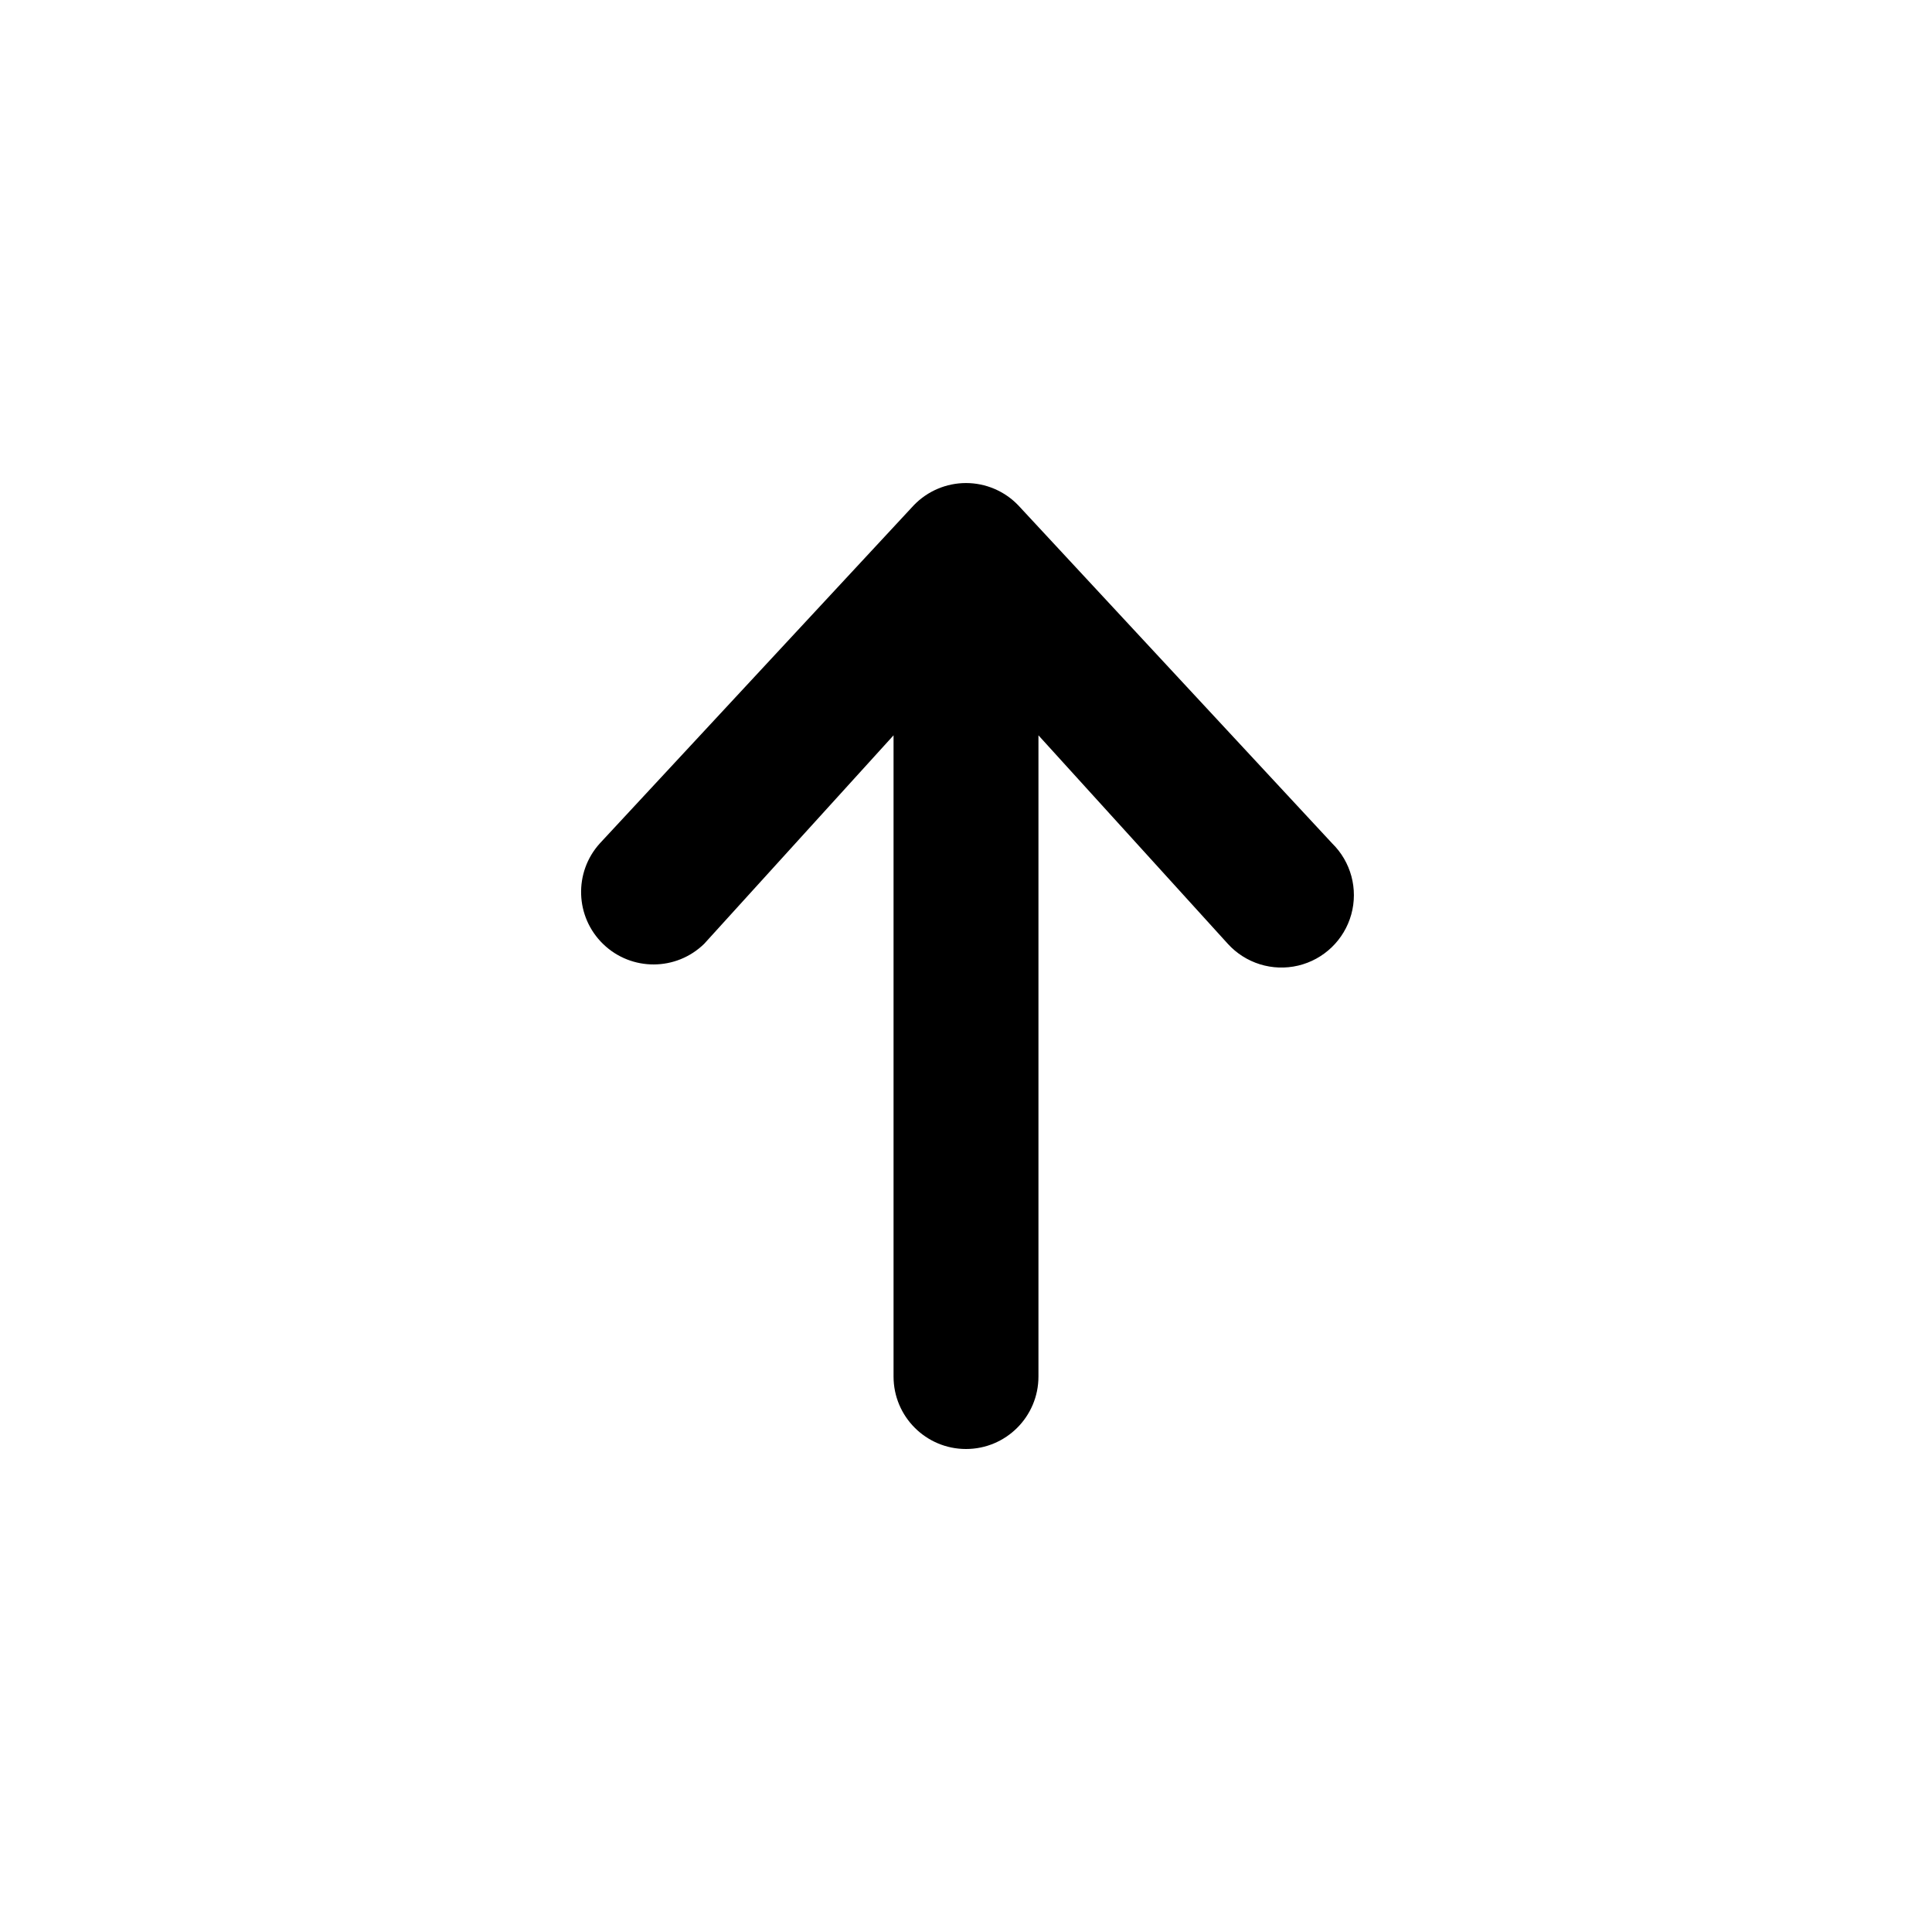
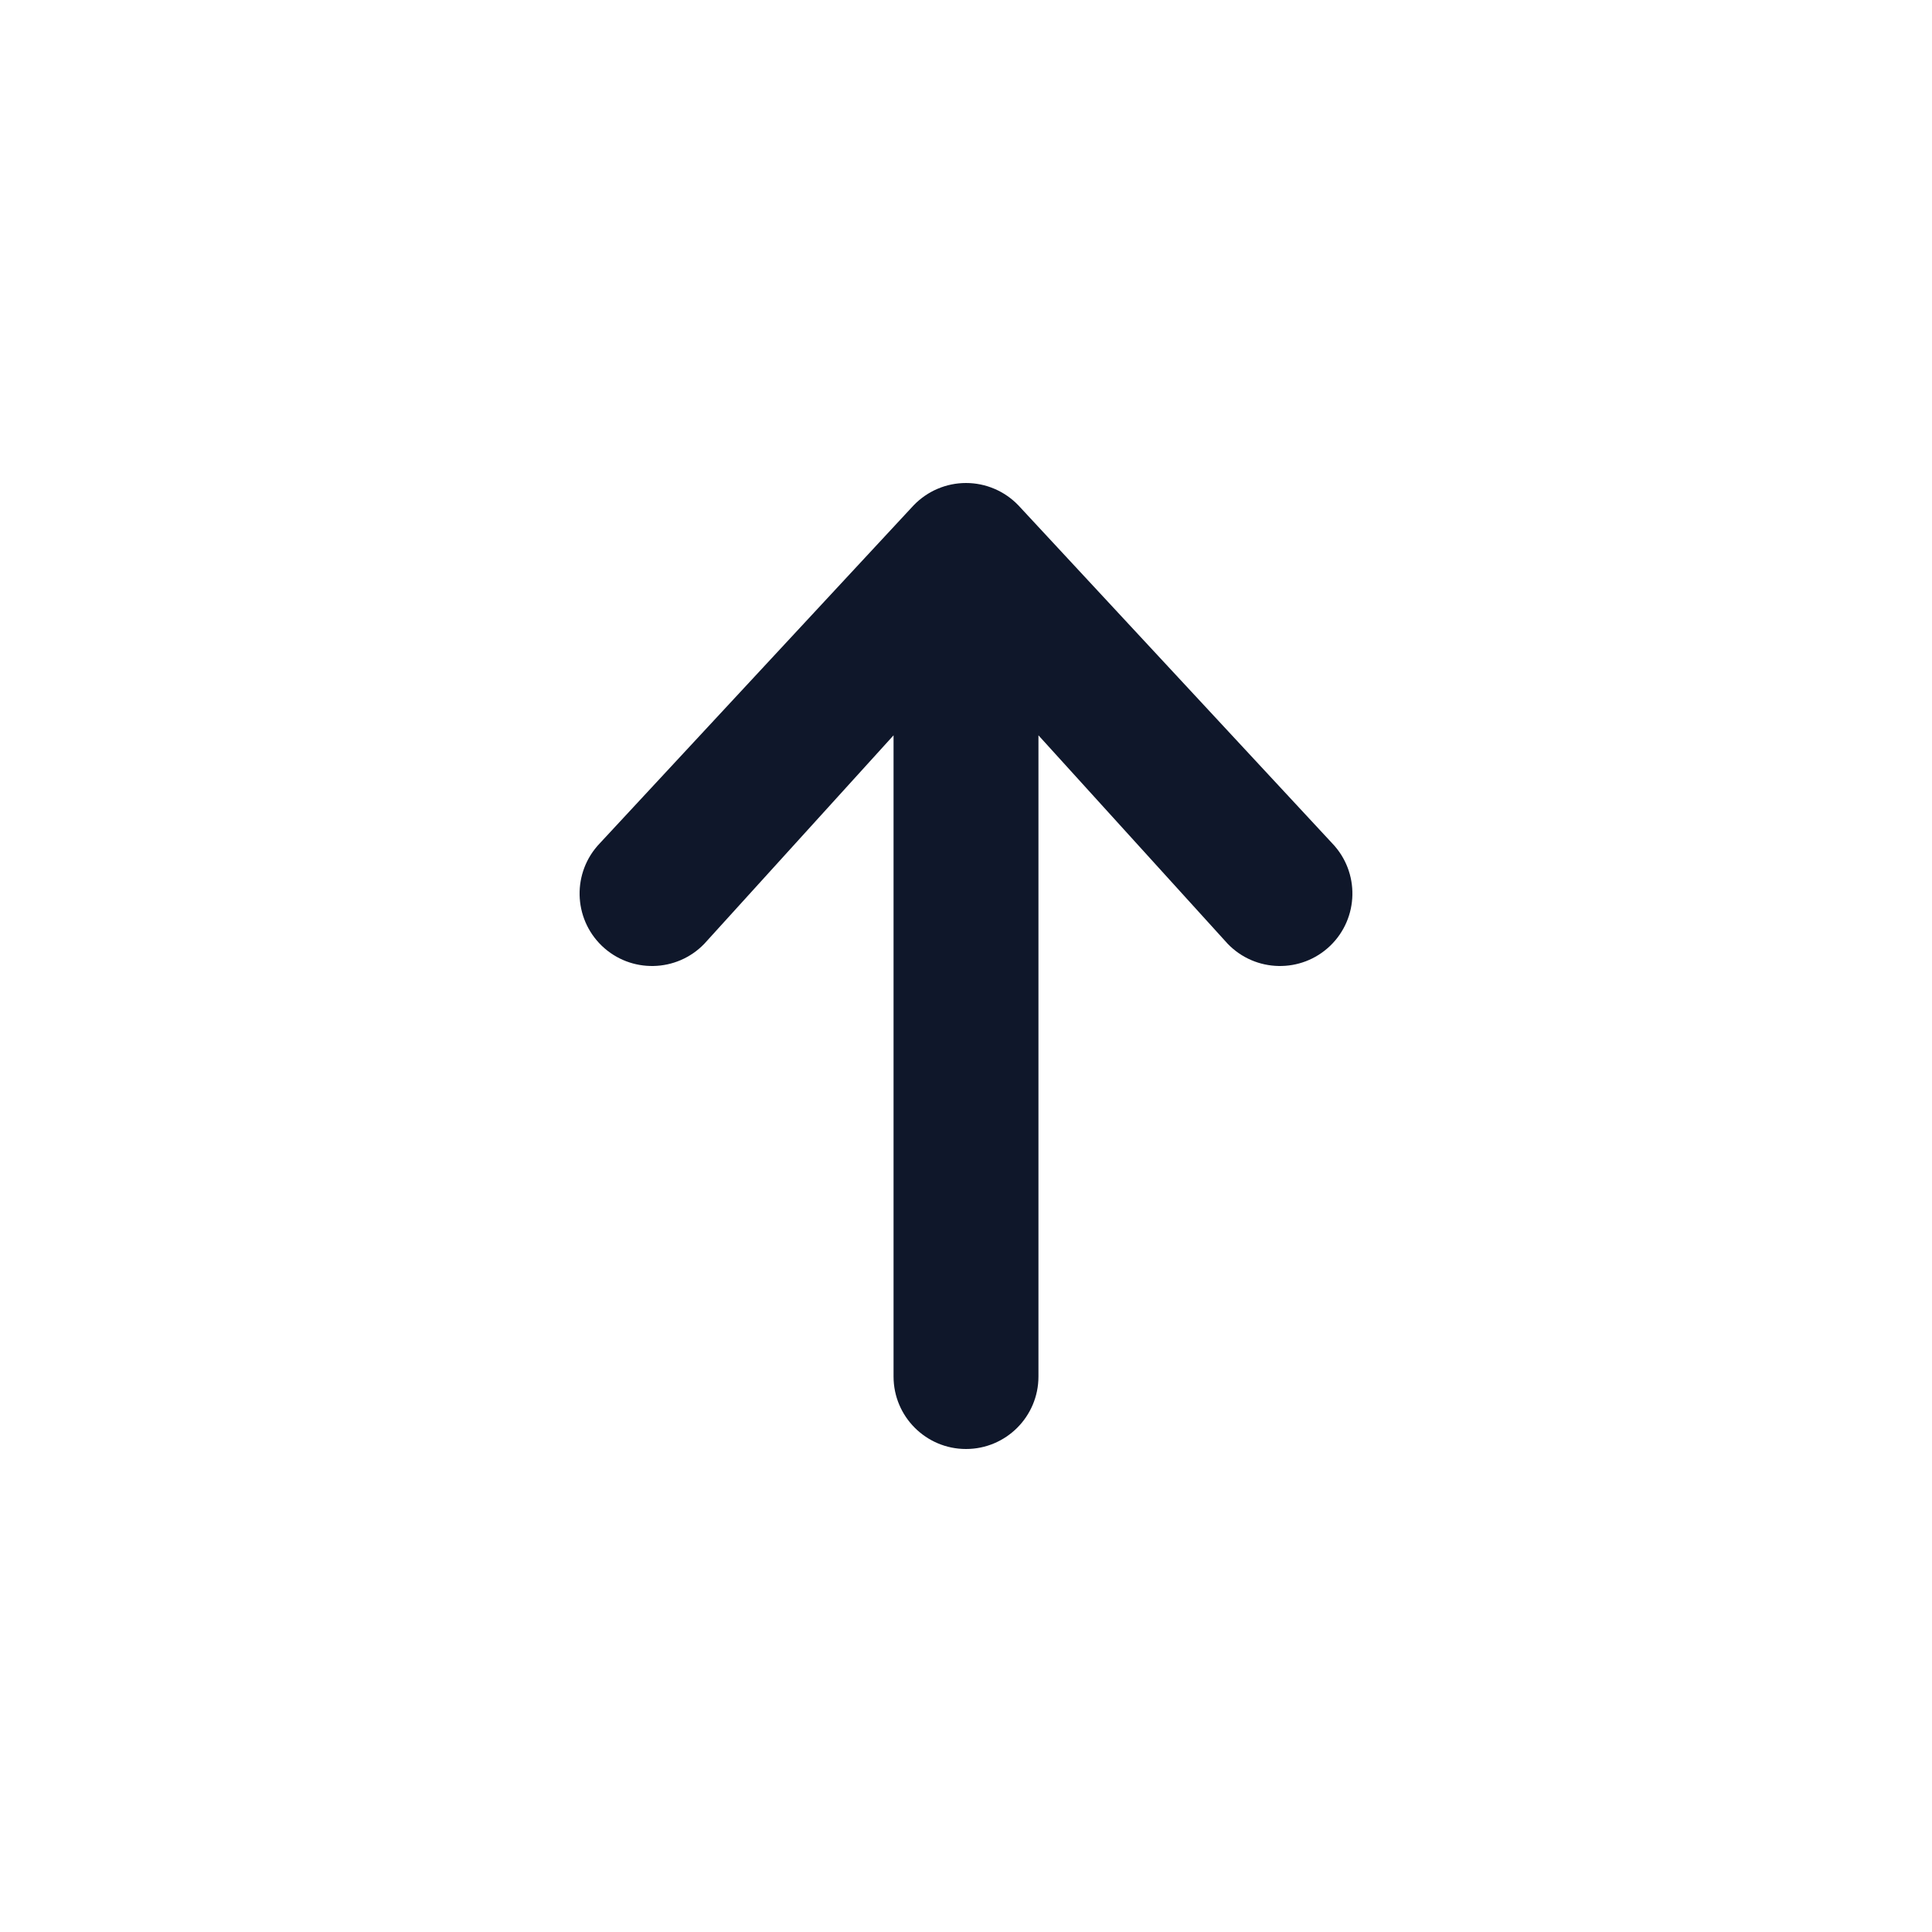
- <svg xmlns="http://www.w3.org/2000/svg" viewBox="0 0 20 20" fill="currentColor" aria-hidden="true">
-   <path fill-rule="evenodd" d="M10 15a.75.75 0 01-.75-.75V7.612L7.29 9.77a.75.75 0 01-1.08-1.04l3.25-3.5a.75.75 0 011.08 0l3.25 3.5a.75.75 0 11-1.08 1.04l-1.96-2.158v6.638A.75.75 0 0110 15z" clip-rule="evenodd" />
+ <svg xmlns="http://www.w3.org/2000/svg" width="20" height="20" viewBox="0 0 20 20" fill="none">
+   <path fill-rule="evenodd" clip-rule="evenodd" d="M10 15C9.586 15 9.25 14.664 9.25 14.25L9.25 7.612L7.291 9.77C7.004 10.068 6.529 10.078 6.23 9.791C5.932 9.504 5.922 9.029 6.209 8.73L9.459 5.23C9.601 5.083 9.796 5 10 5C10.204 5 10.399 5.083 10.541 5.23L13.791 8.73C14.078 9.029 14.068 9.504 13.77 9.791C13.471 10.078 12.996 10.068 12.709 9.77L10.75 7.612V14.25C10.75 14.664 10.414 15 10 15Z" fill="#0F172A" />
</svg>
